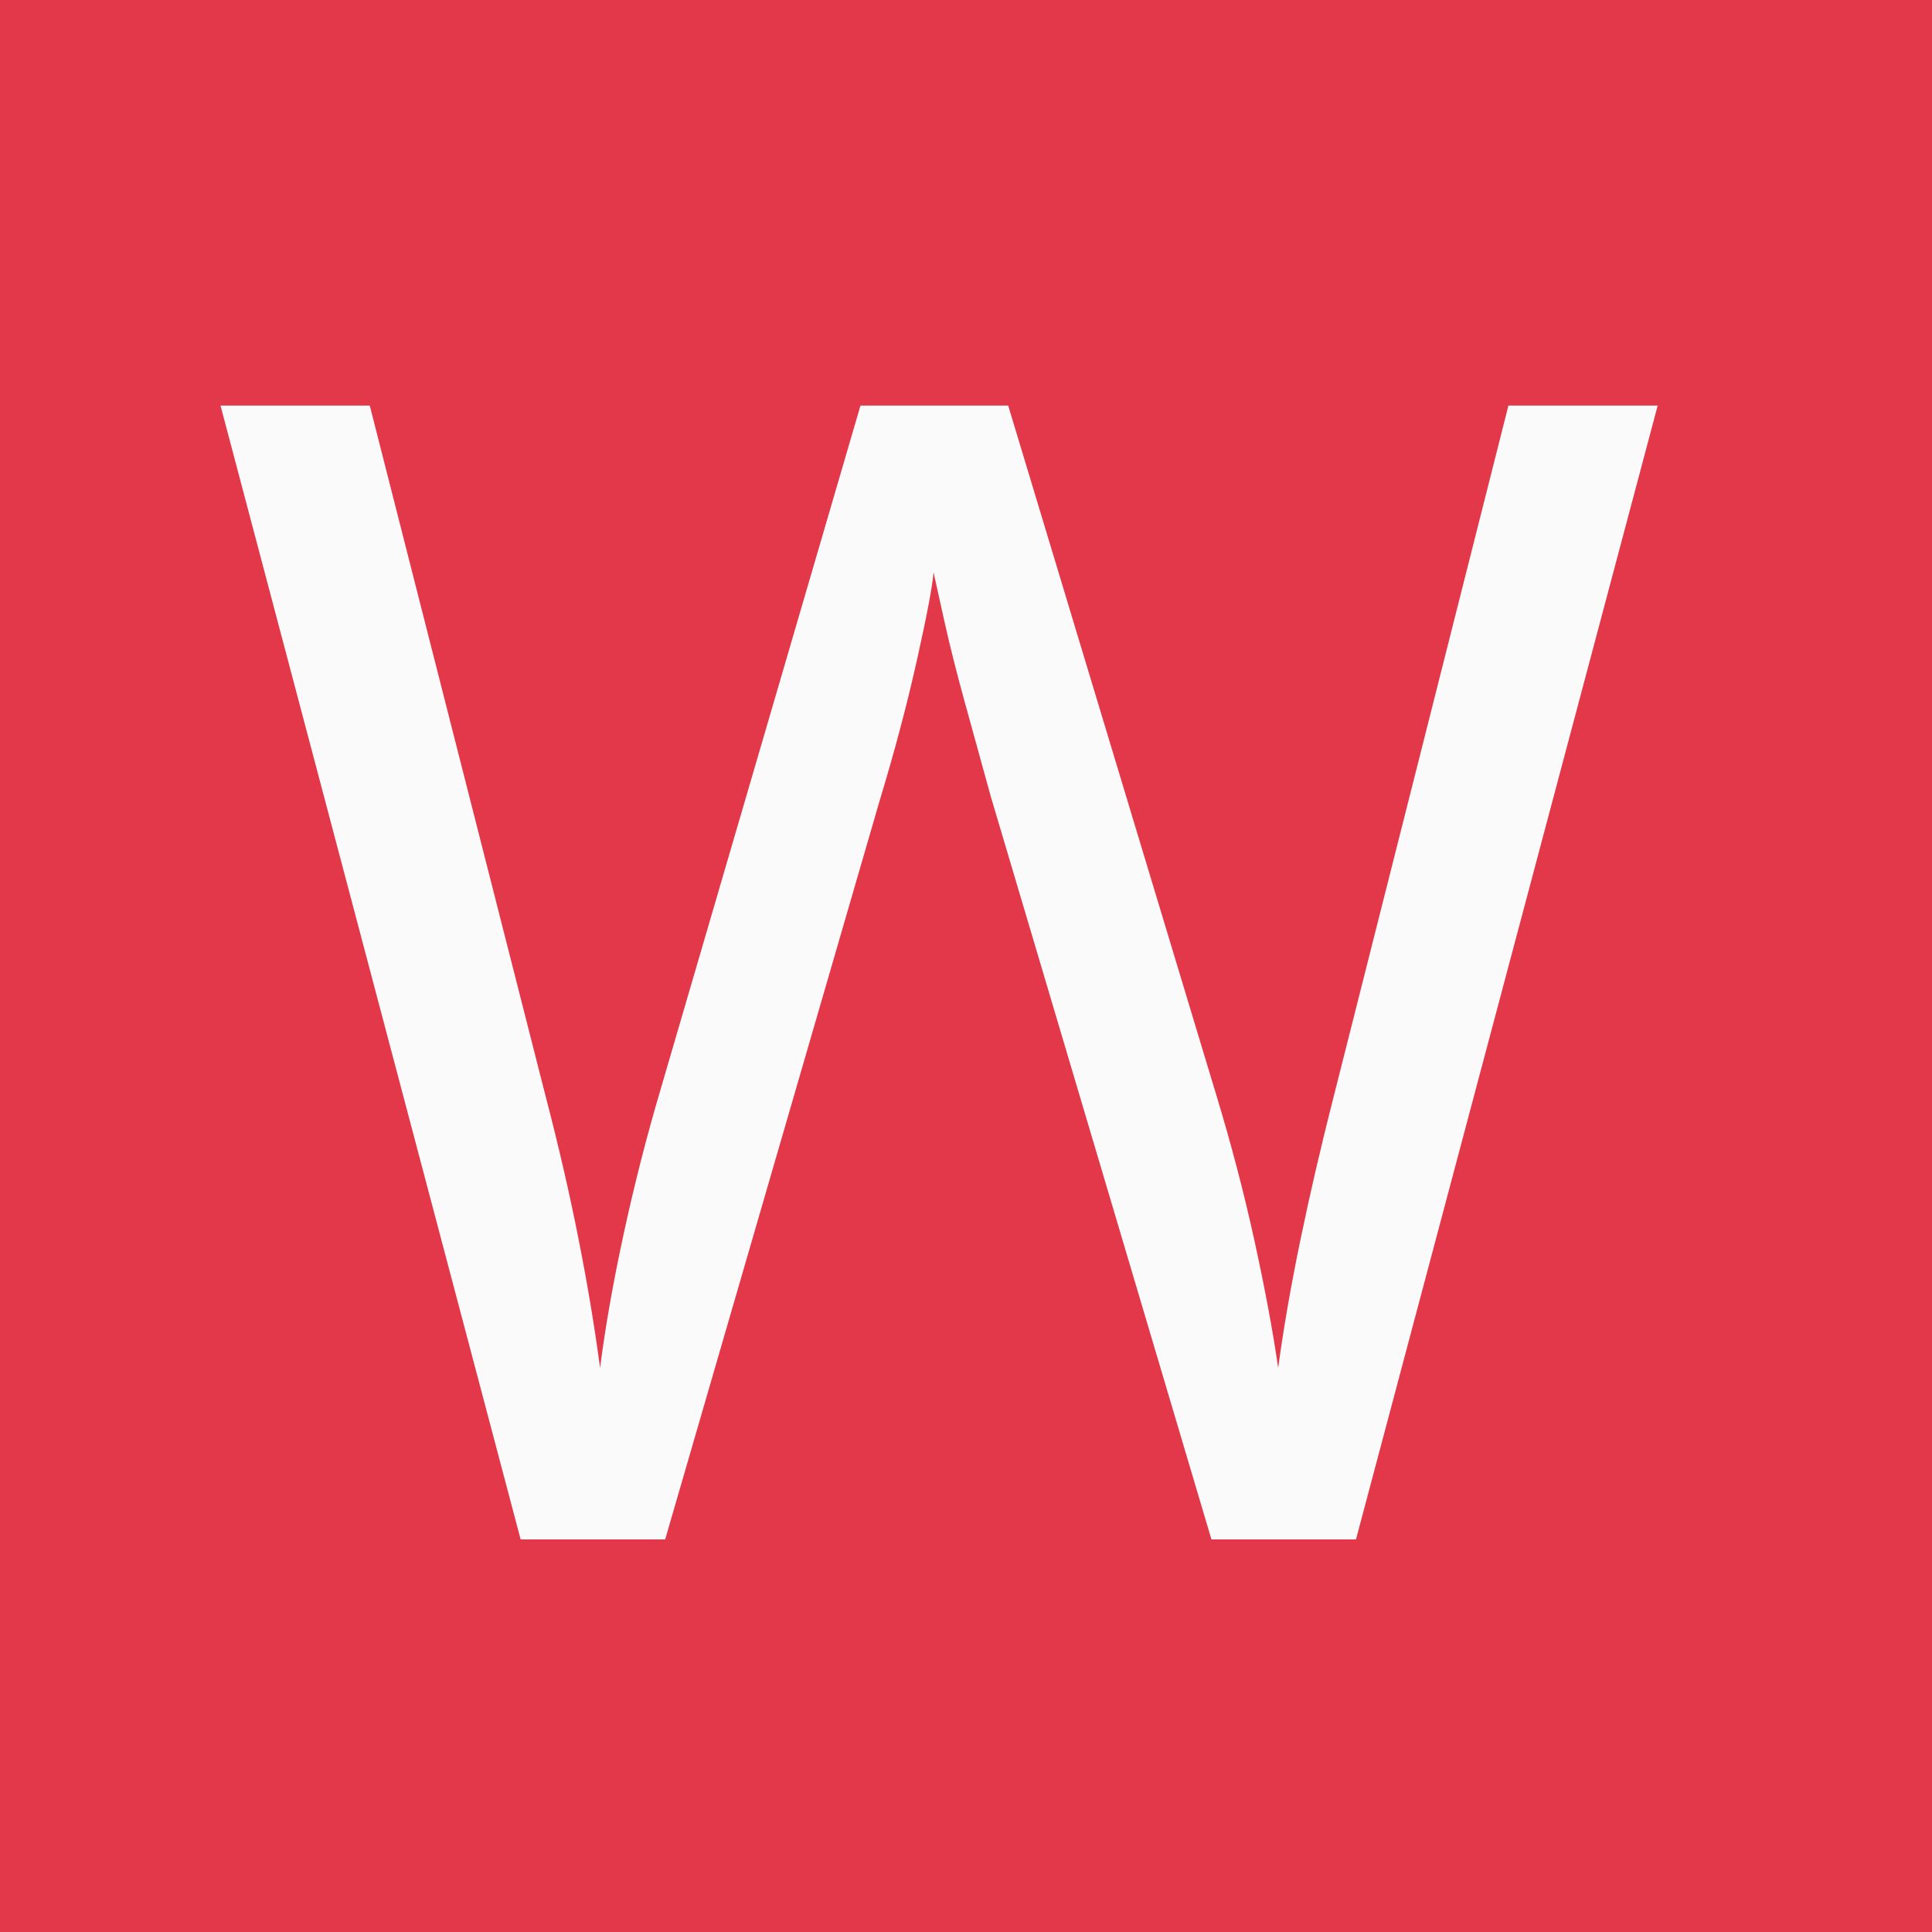
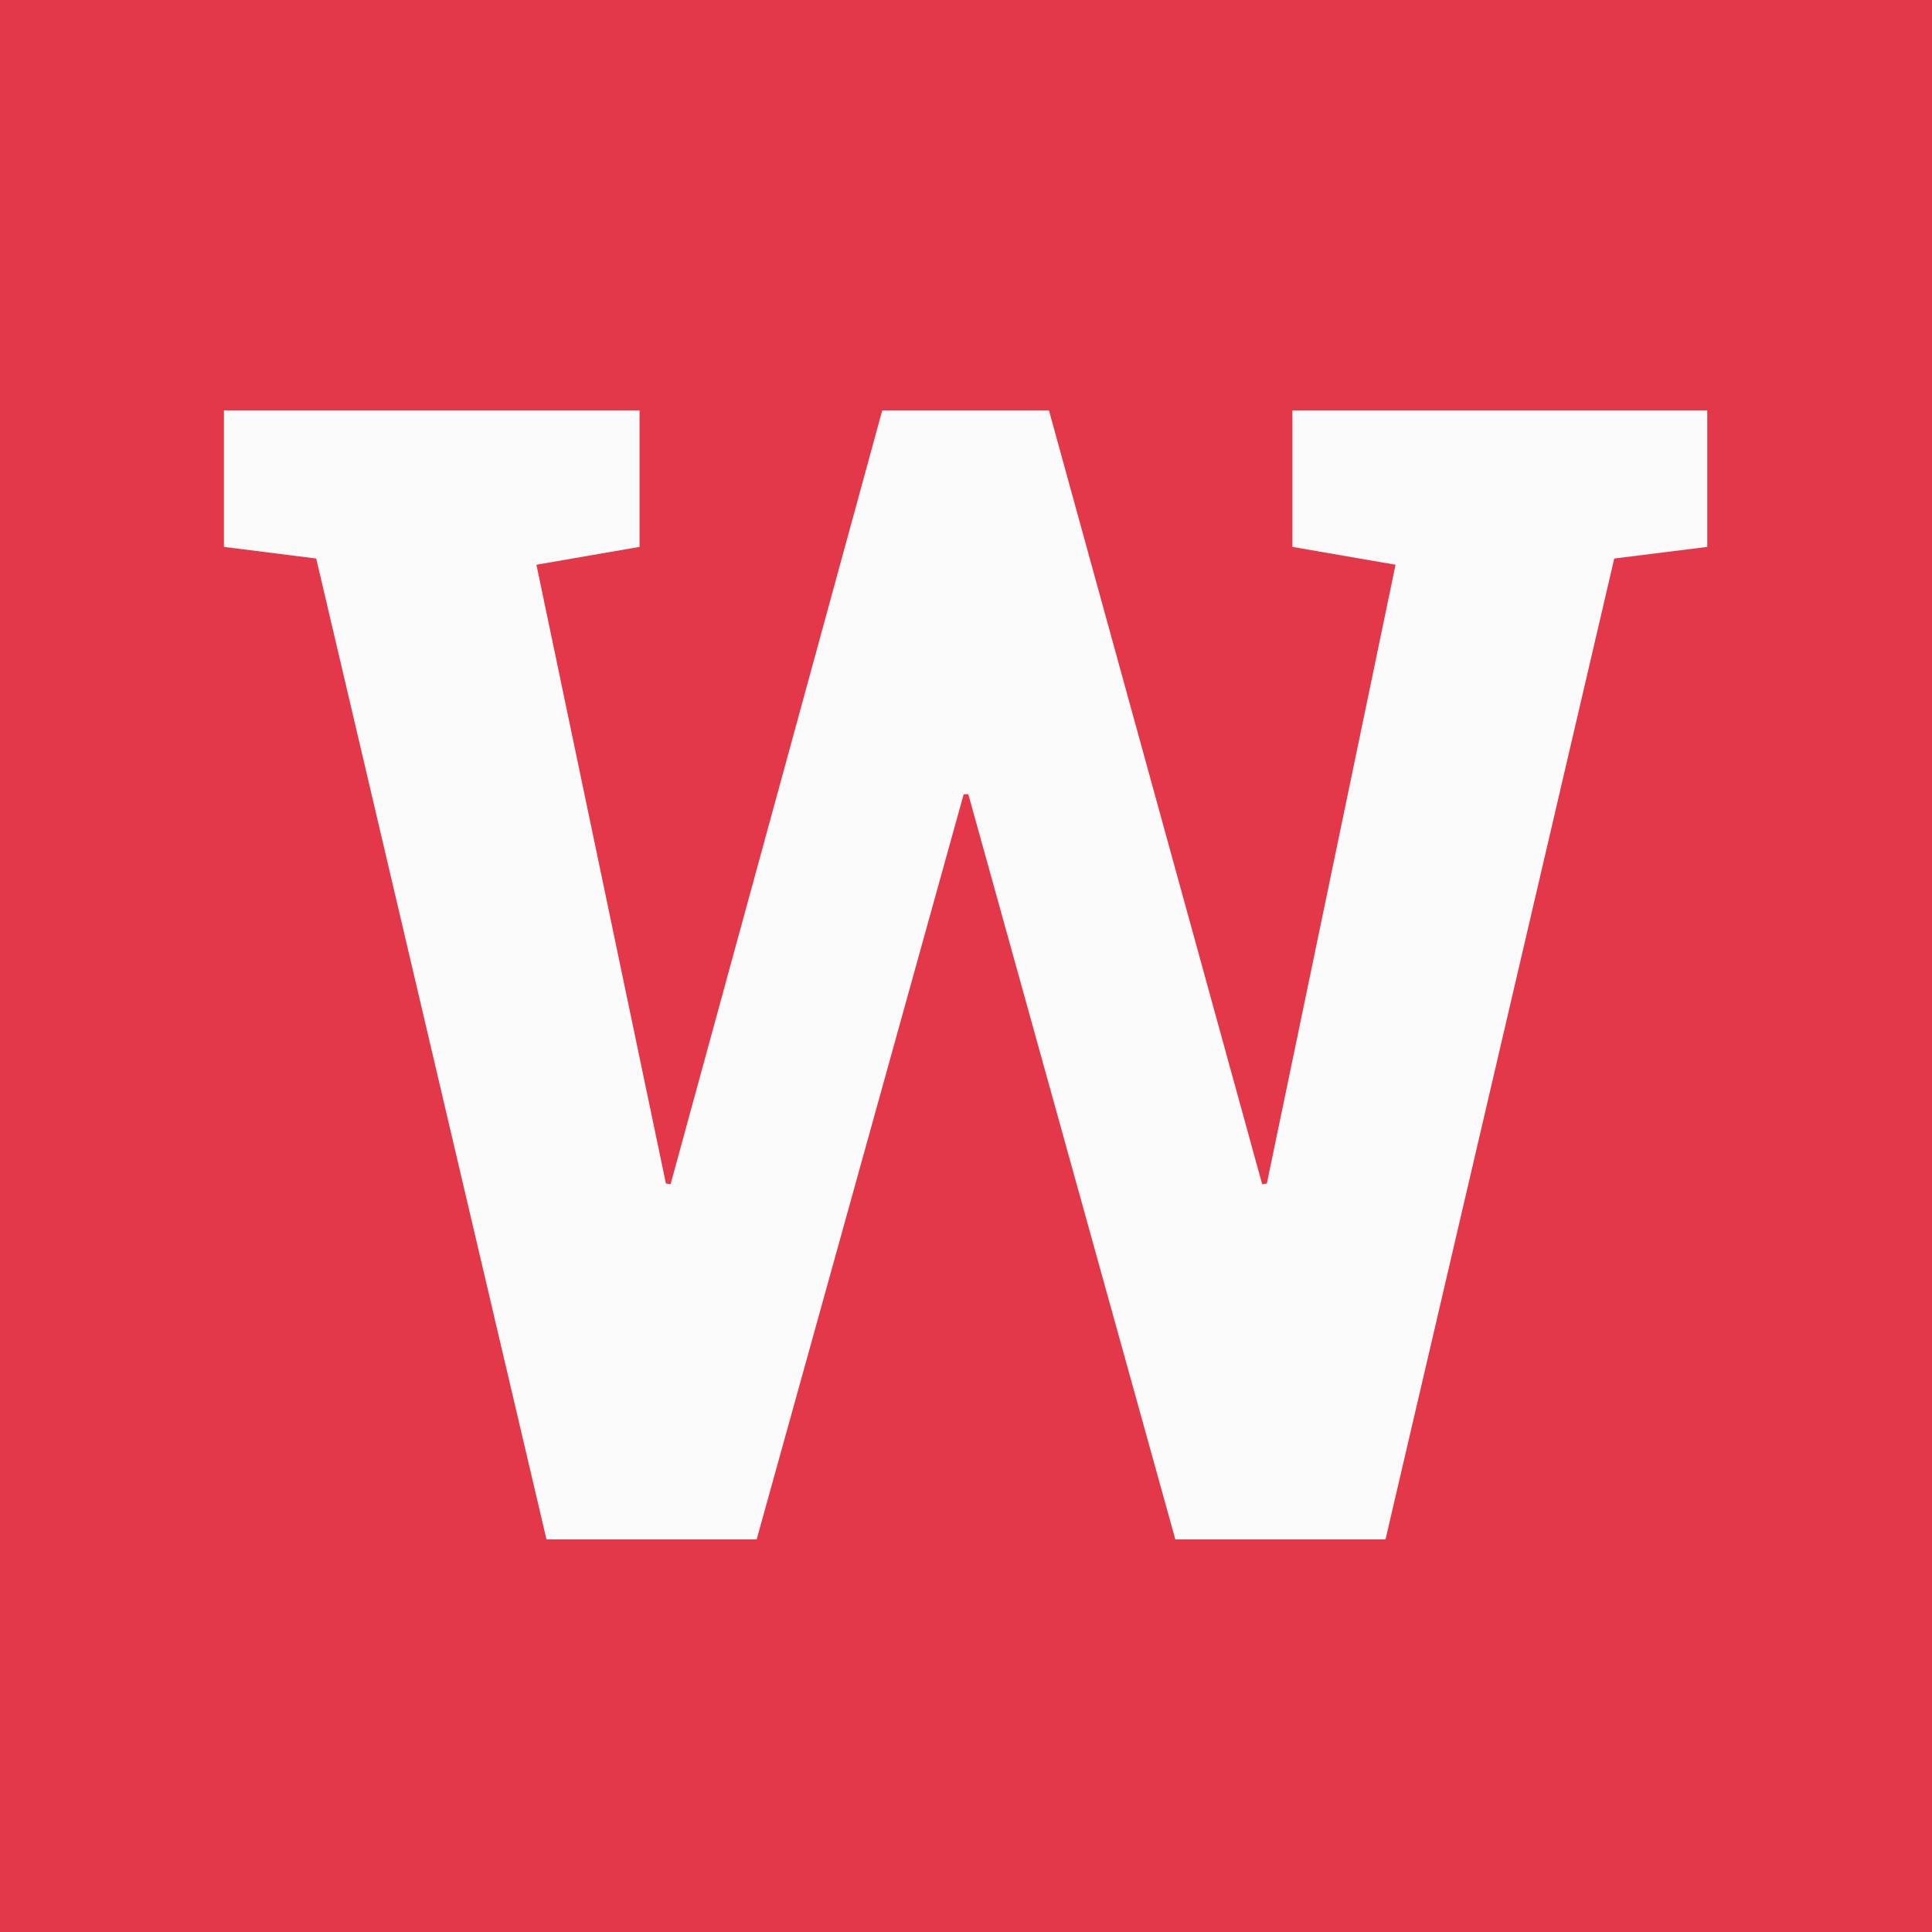
<svg xmlns="http://www.w3.org/2000/svg" version="1.1" id="Layer_1" x="0px" y="0px" viewBox="0 0 1080 1080" style="enable-background:new 0 0 1080 1080;" xml:space="preserve">
  <style type="text/css">
	.st0{fill:#E23849;}
	.st1{fill:#FAFAFA;}
- 	.st2{font-family:'Roboto Slab';}
- 	.st3{font-size:887.727px;}
</style>
  <rect class="st0" width="1080" height="1080" />
-   <text transform="matrix(1 0 0 1 112.6084 860.5498)" class="st1 st2 st3">W</text>
+   <g>
+     <path class="st1" d="M954.39,305.72l-52.01,6.5L774.5,860.55H657.03L541.3,443.99h-2.6L422.97,860.55H305.5L176.76,312.22   l-51.58-6.5v-76.29h232.33v76.29l-57.65,9.97l72.39,345.9l2.6,0.43l118.33-432.59h93.19l119.2,432.59l2.6-0.43l71.95-345.9   l-57.65-9.97v-76.29h231.9V305.72z" />
+   </g>
</svg>
